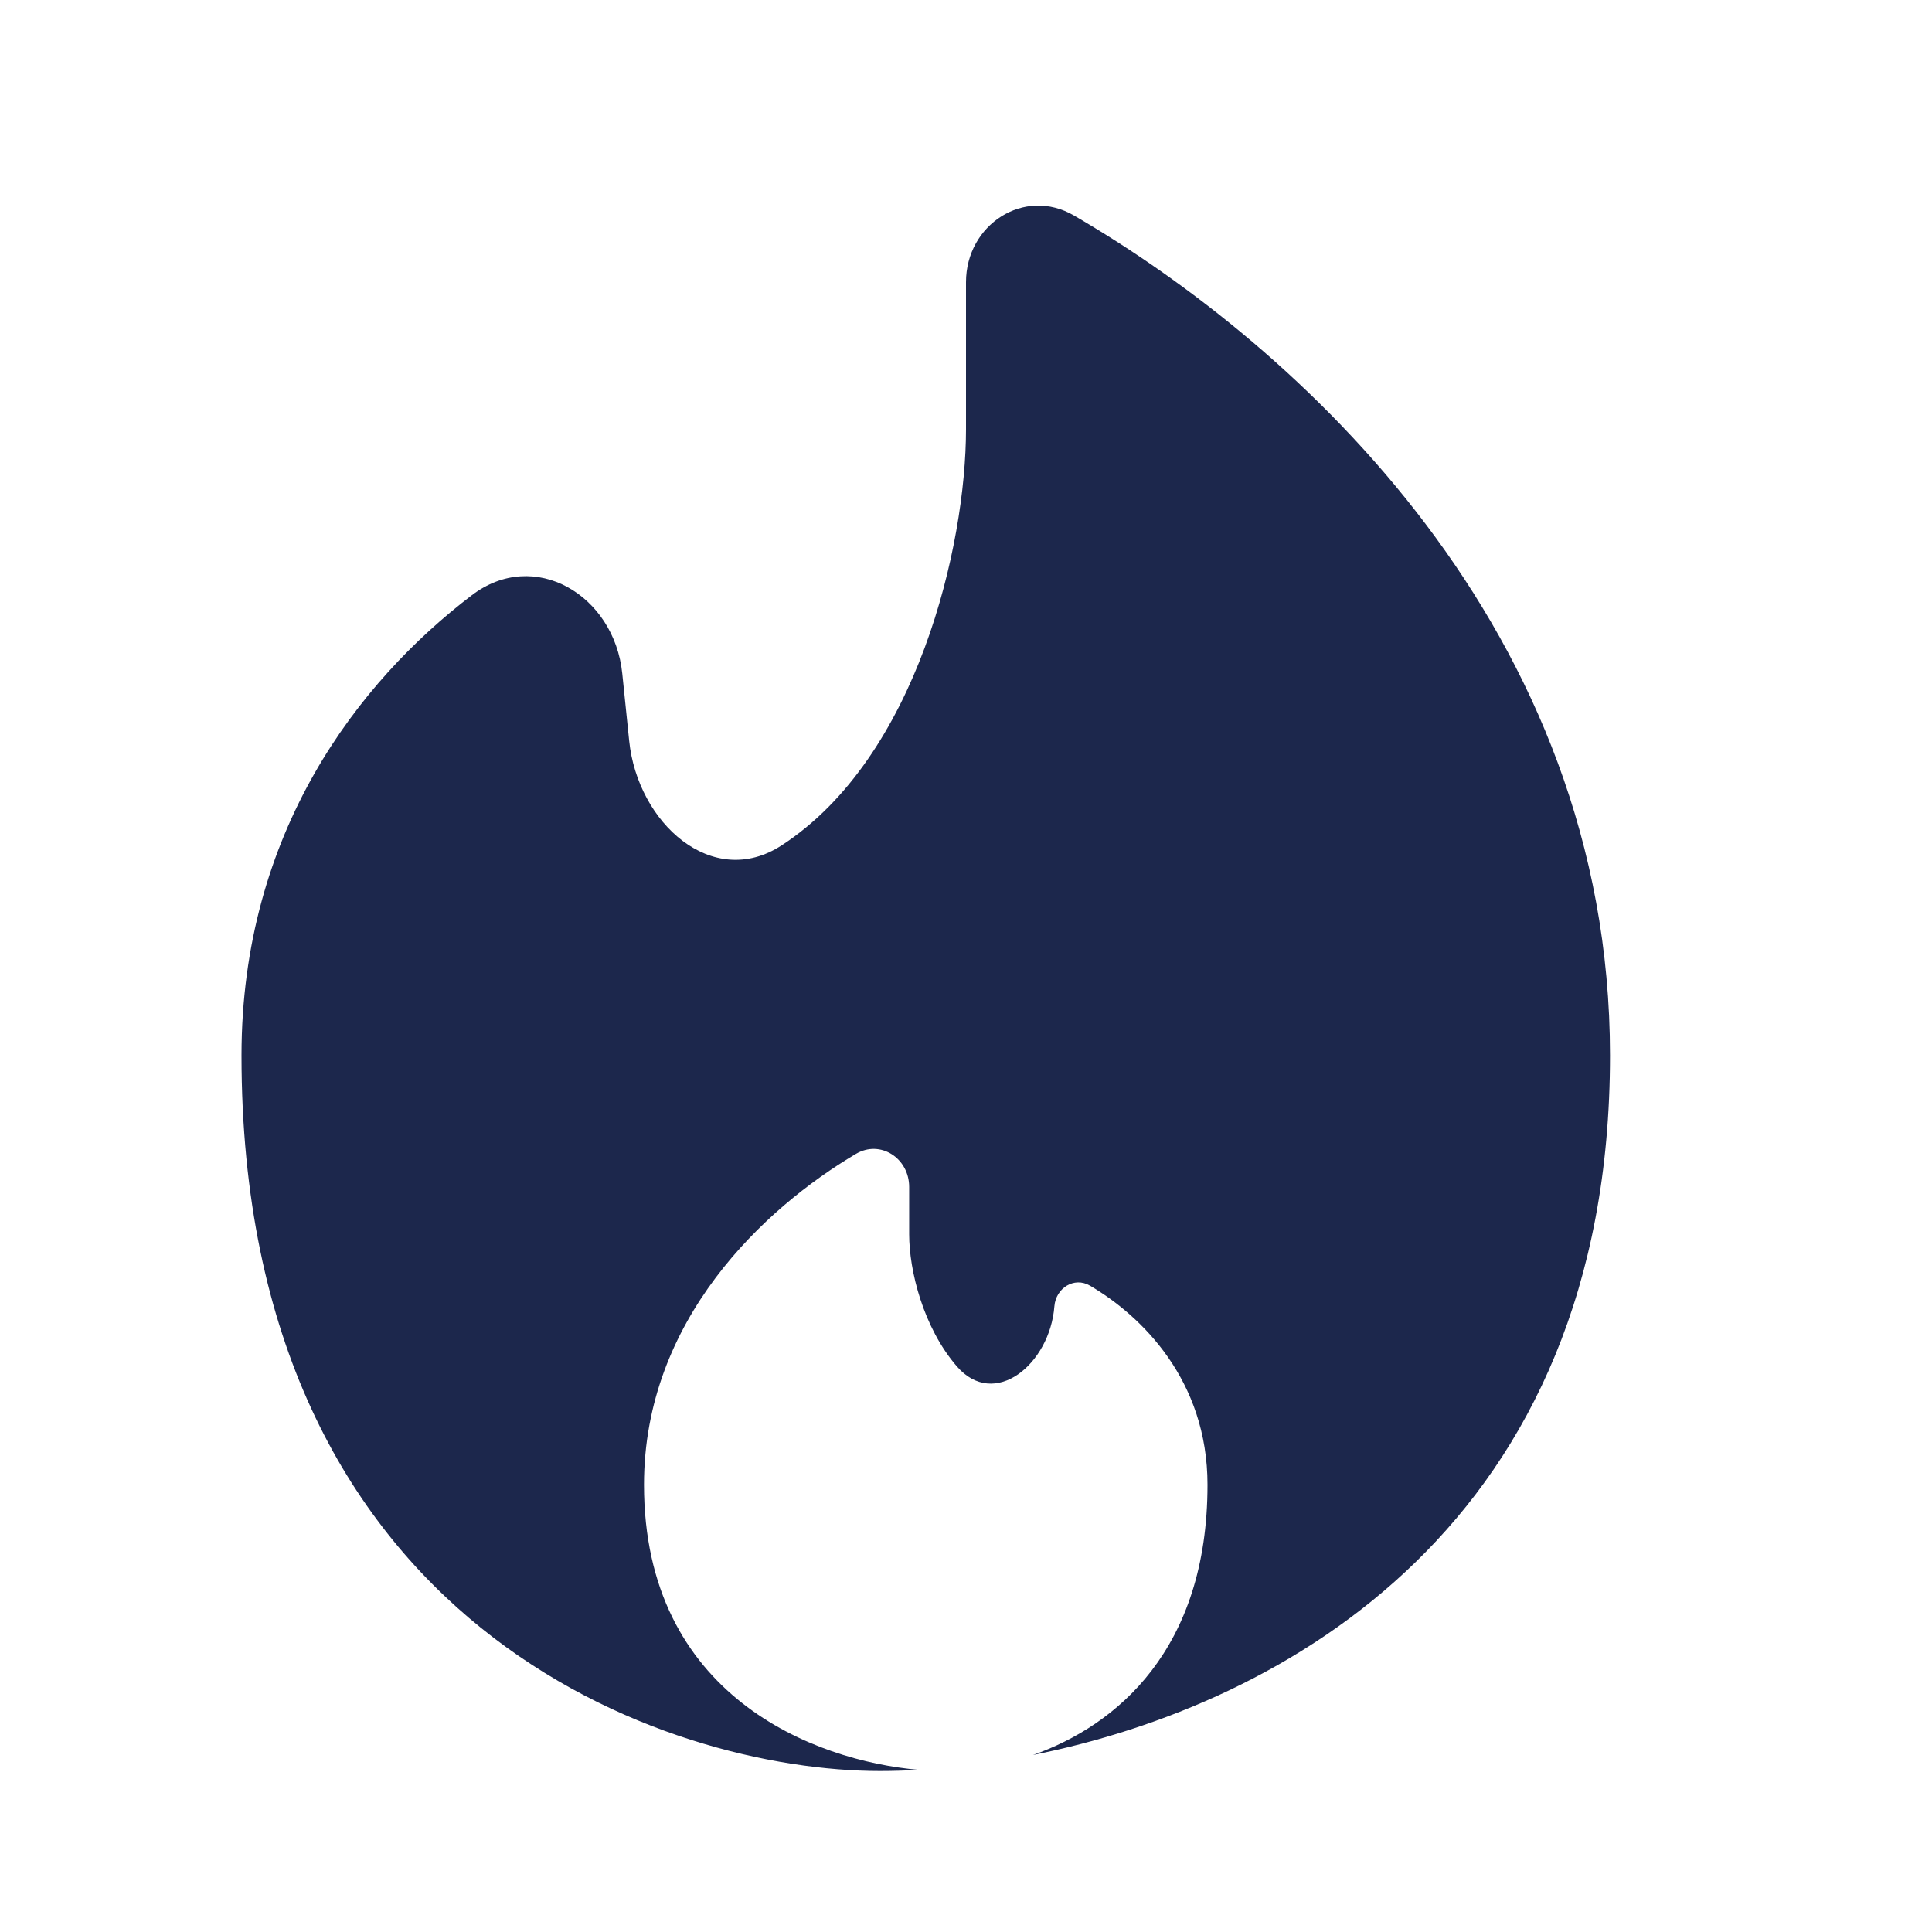
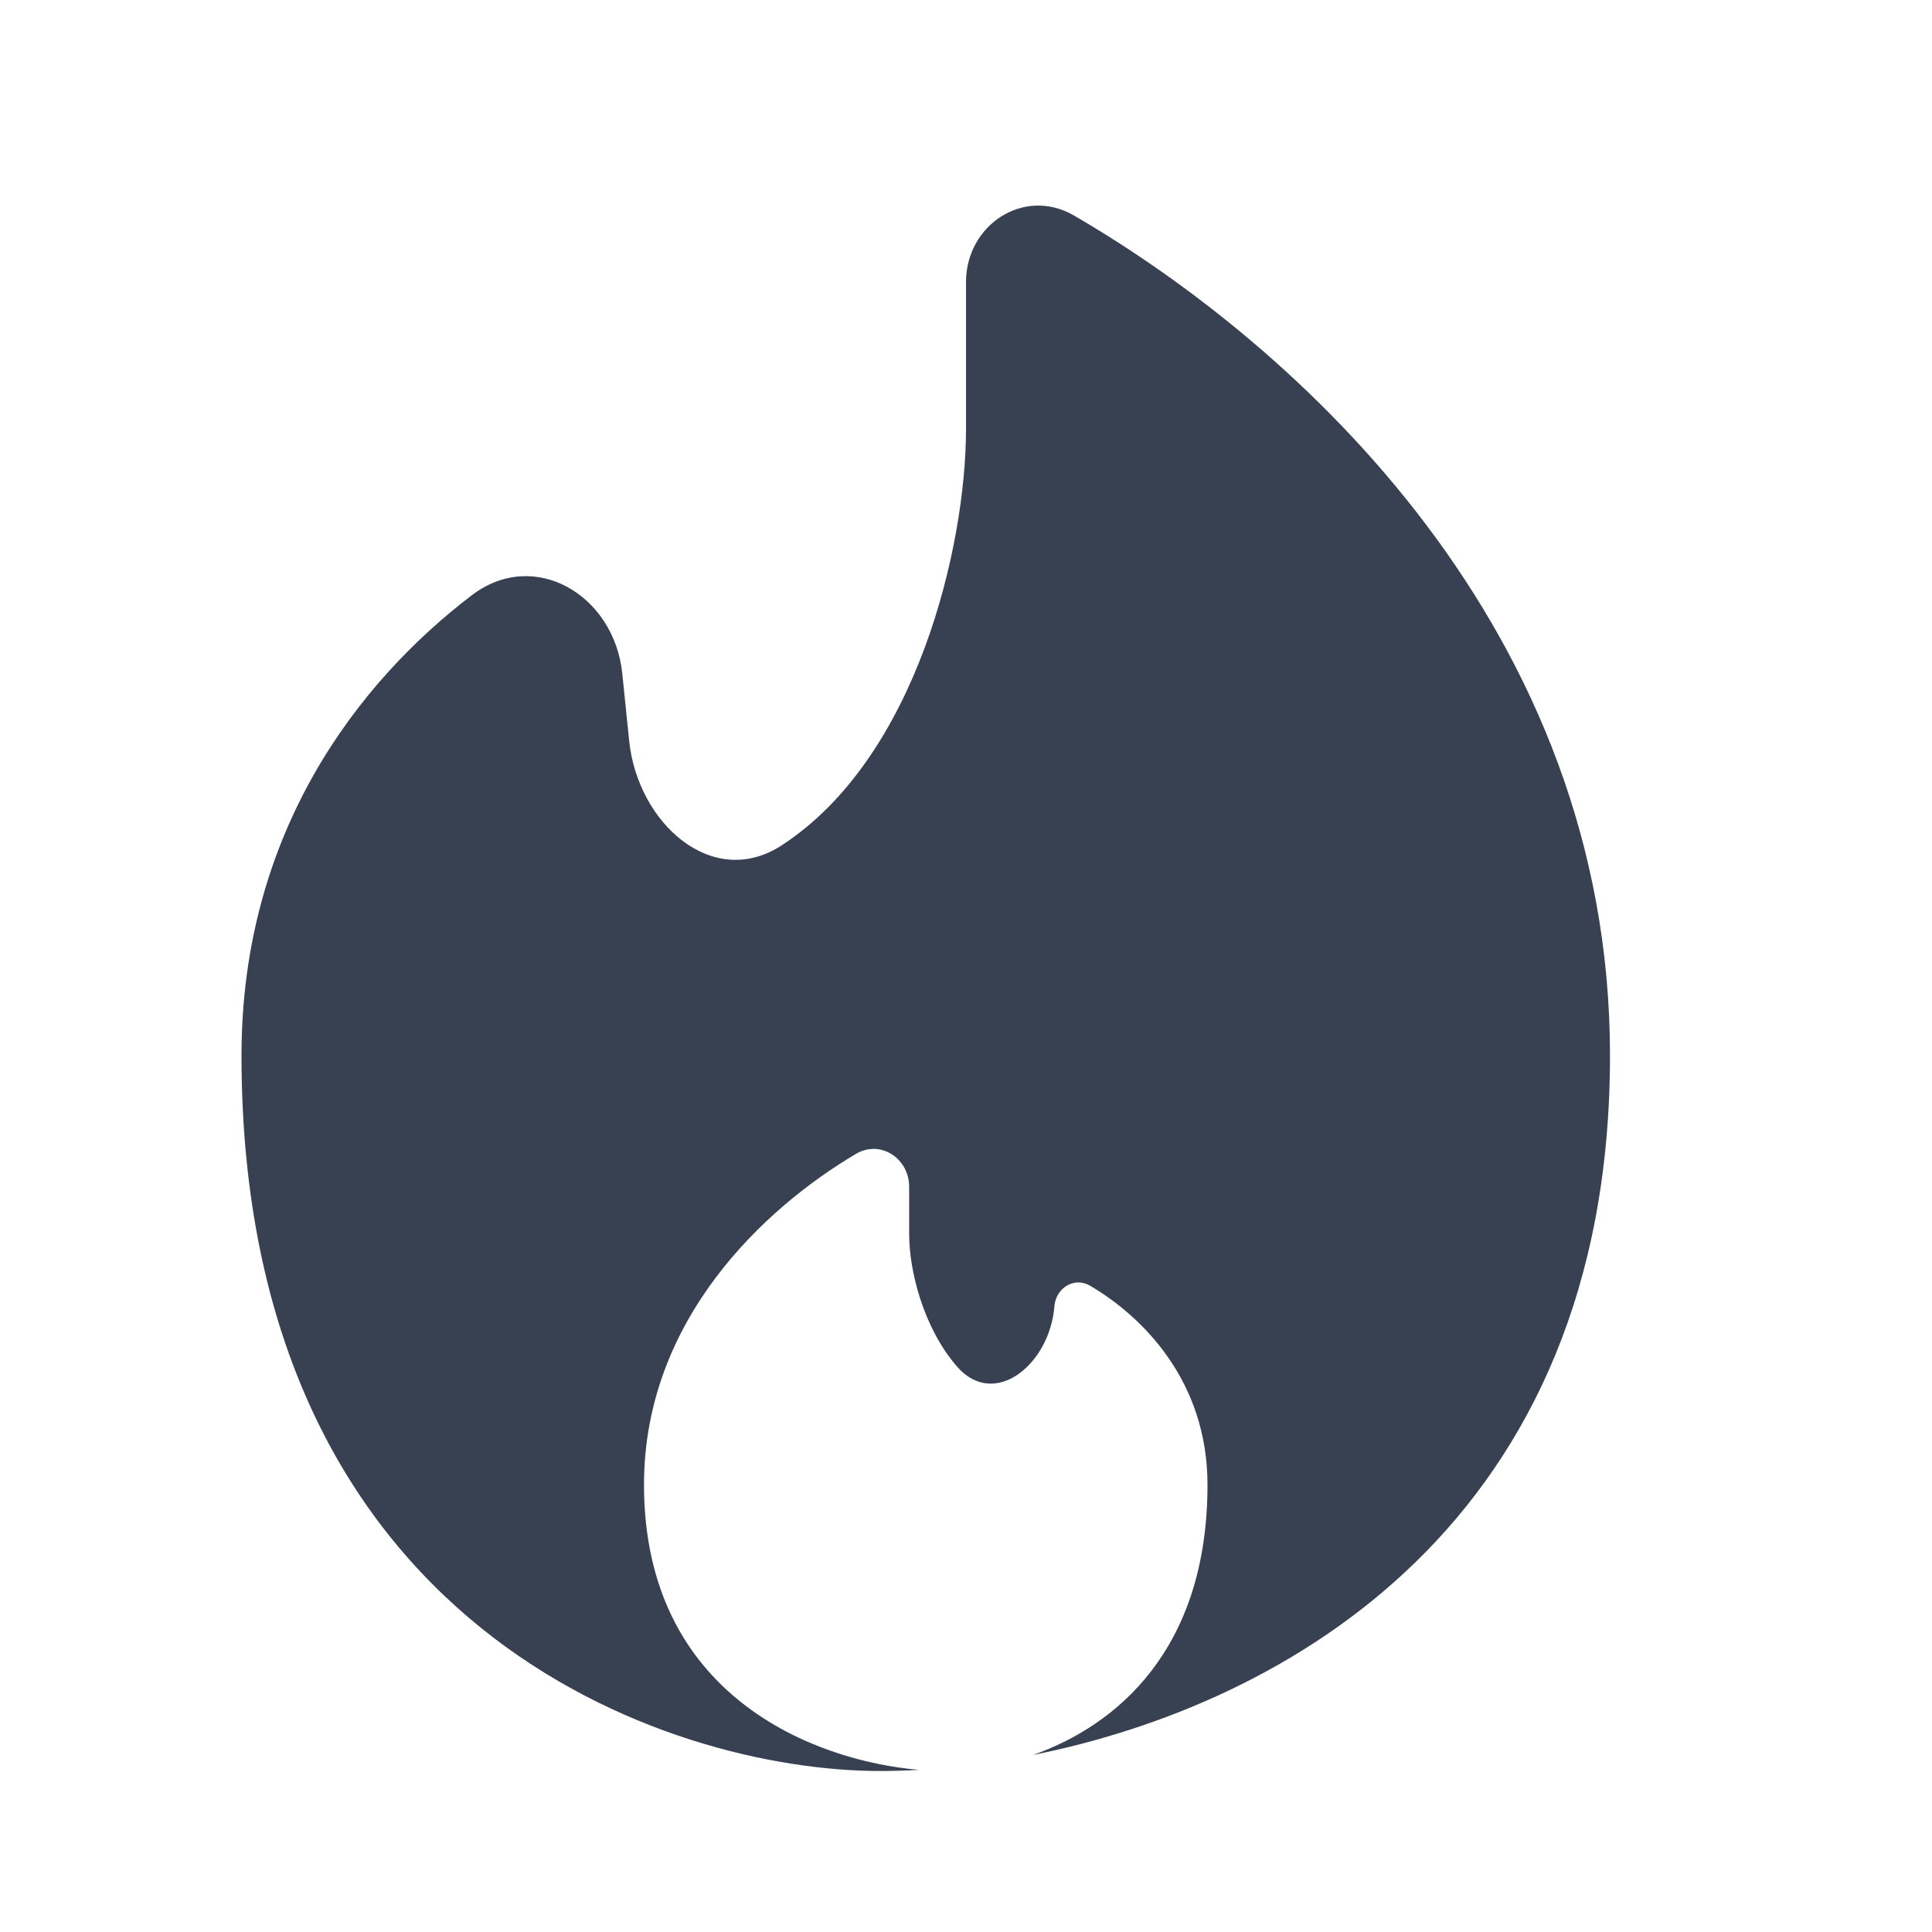
<svg xmlns="http://www.w3.org/2000/svg" width="800px" height="800px" viewBox="0 0 24 24" fill="none">
-   <path d="M12.832 21.801C15.958 21.175 20 18.926 20 13.111C20 7.82 16.127 4.296 13.341 2.677C12.723 2.318 12 2.79 12 3.505V5.333C12 6.775 11.394 9.407 9.709 10.502C8.849 11.061 7.921 10.224 7.816 9.204L7.73 8.366C7.63 7.392 6.638 6.801 5.86 7.395C4.461 8.461 3 10.33 3 13.111C3 20.222 8.289 22 10.933 22C11.087 22 11.249 21.995 11.417 21.986C10.111 21.874 8 21.064 8 18.444C8 16.395 9.495 15.008 10.631 14.335C10.937 14.153 11.294 14.389 11.294 14.744V15.333C11.294 15.784 11.469 16.489 11.884 16.971C12.353 17.517 13.043 16.945 13.098 16.227C13.116 16.001 13.344 15.856 13.54 15.971C14.181 16.346 15 17.146 15 18.444C15 20.492 13.871 21.434 12.832 21.801Z" fill="#1C274C" />
+   <path d="M12.832 21.801C15.958 21.175 20 18.926 20 13.111C20 7.82 16.127 4.296 13.341 2.677C12.723 2.318 12 2.79 12 3.505V5.333C12 6.775 11.394 9.407 9.709 10.502C8.849 11.061 7.921 10.224 7.816 9.204L7.73 8.366C7.63 7.392 6.638 6.801 5.86 7.395C4.461 8.461 3 10.33 3 13.111C3 20.222 8.289 22 10.933 22C11.087 22 11.249 21.995 11.417 21.986C10.111 21.874 8 21.064 8 18.444C8 16.395 9.495 15.008 10.631 14.335C10.937 14.153 11.294 14.389 11.294 14.744V15.333C11.294 15.784 11.469 16.489 11.884 16.971C12.353 17.517 13.043 16.945 13.098 16.227C13.116 16.001 13.344 15.856 13.54 15.971C14.181 16.346 15 17.146 15 18.444C15 20.492 13.871 21.434 12.832 21.801Z" fill="#374151" />
</svg>
